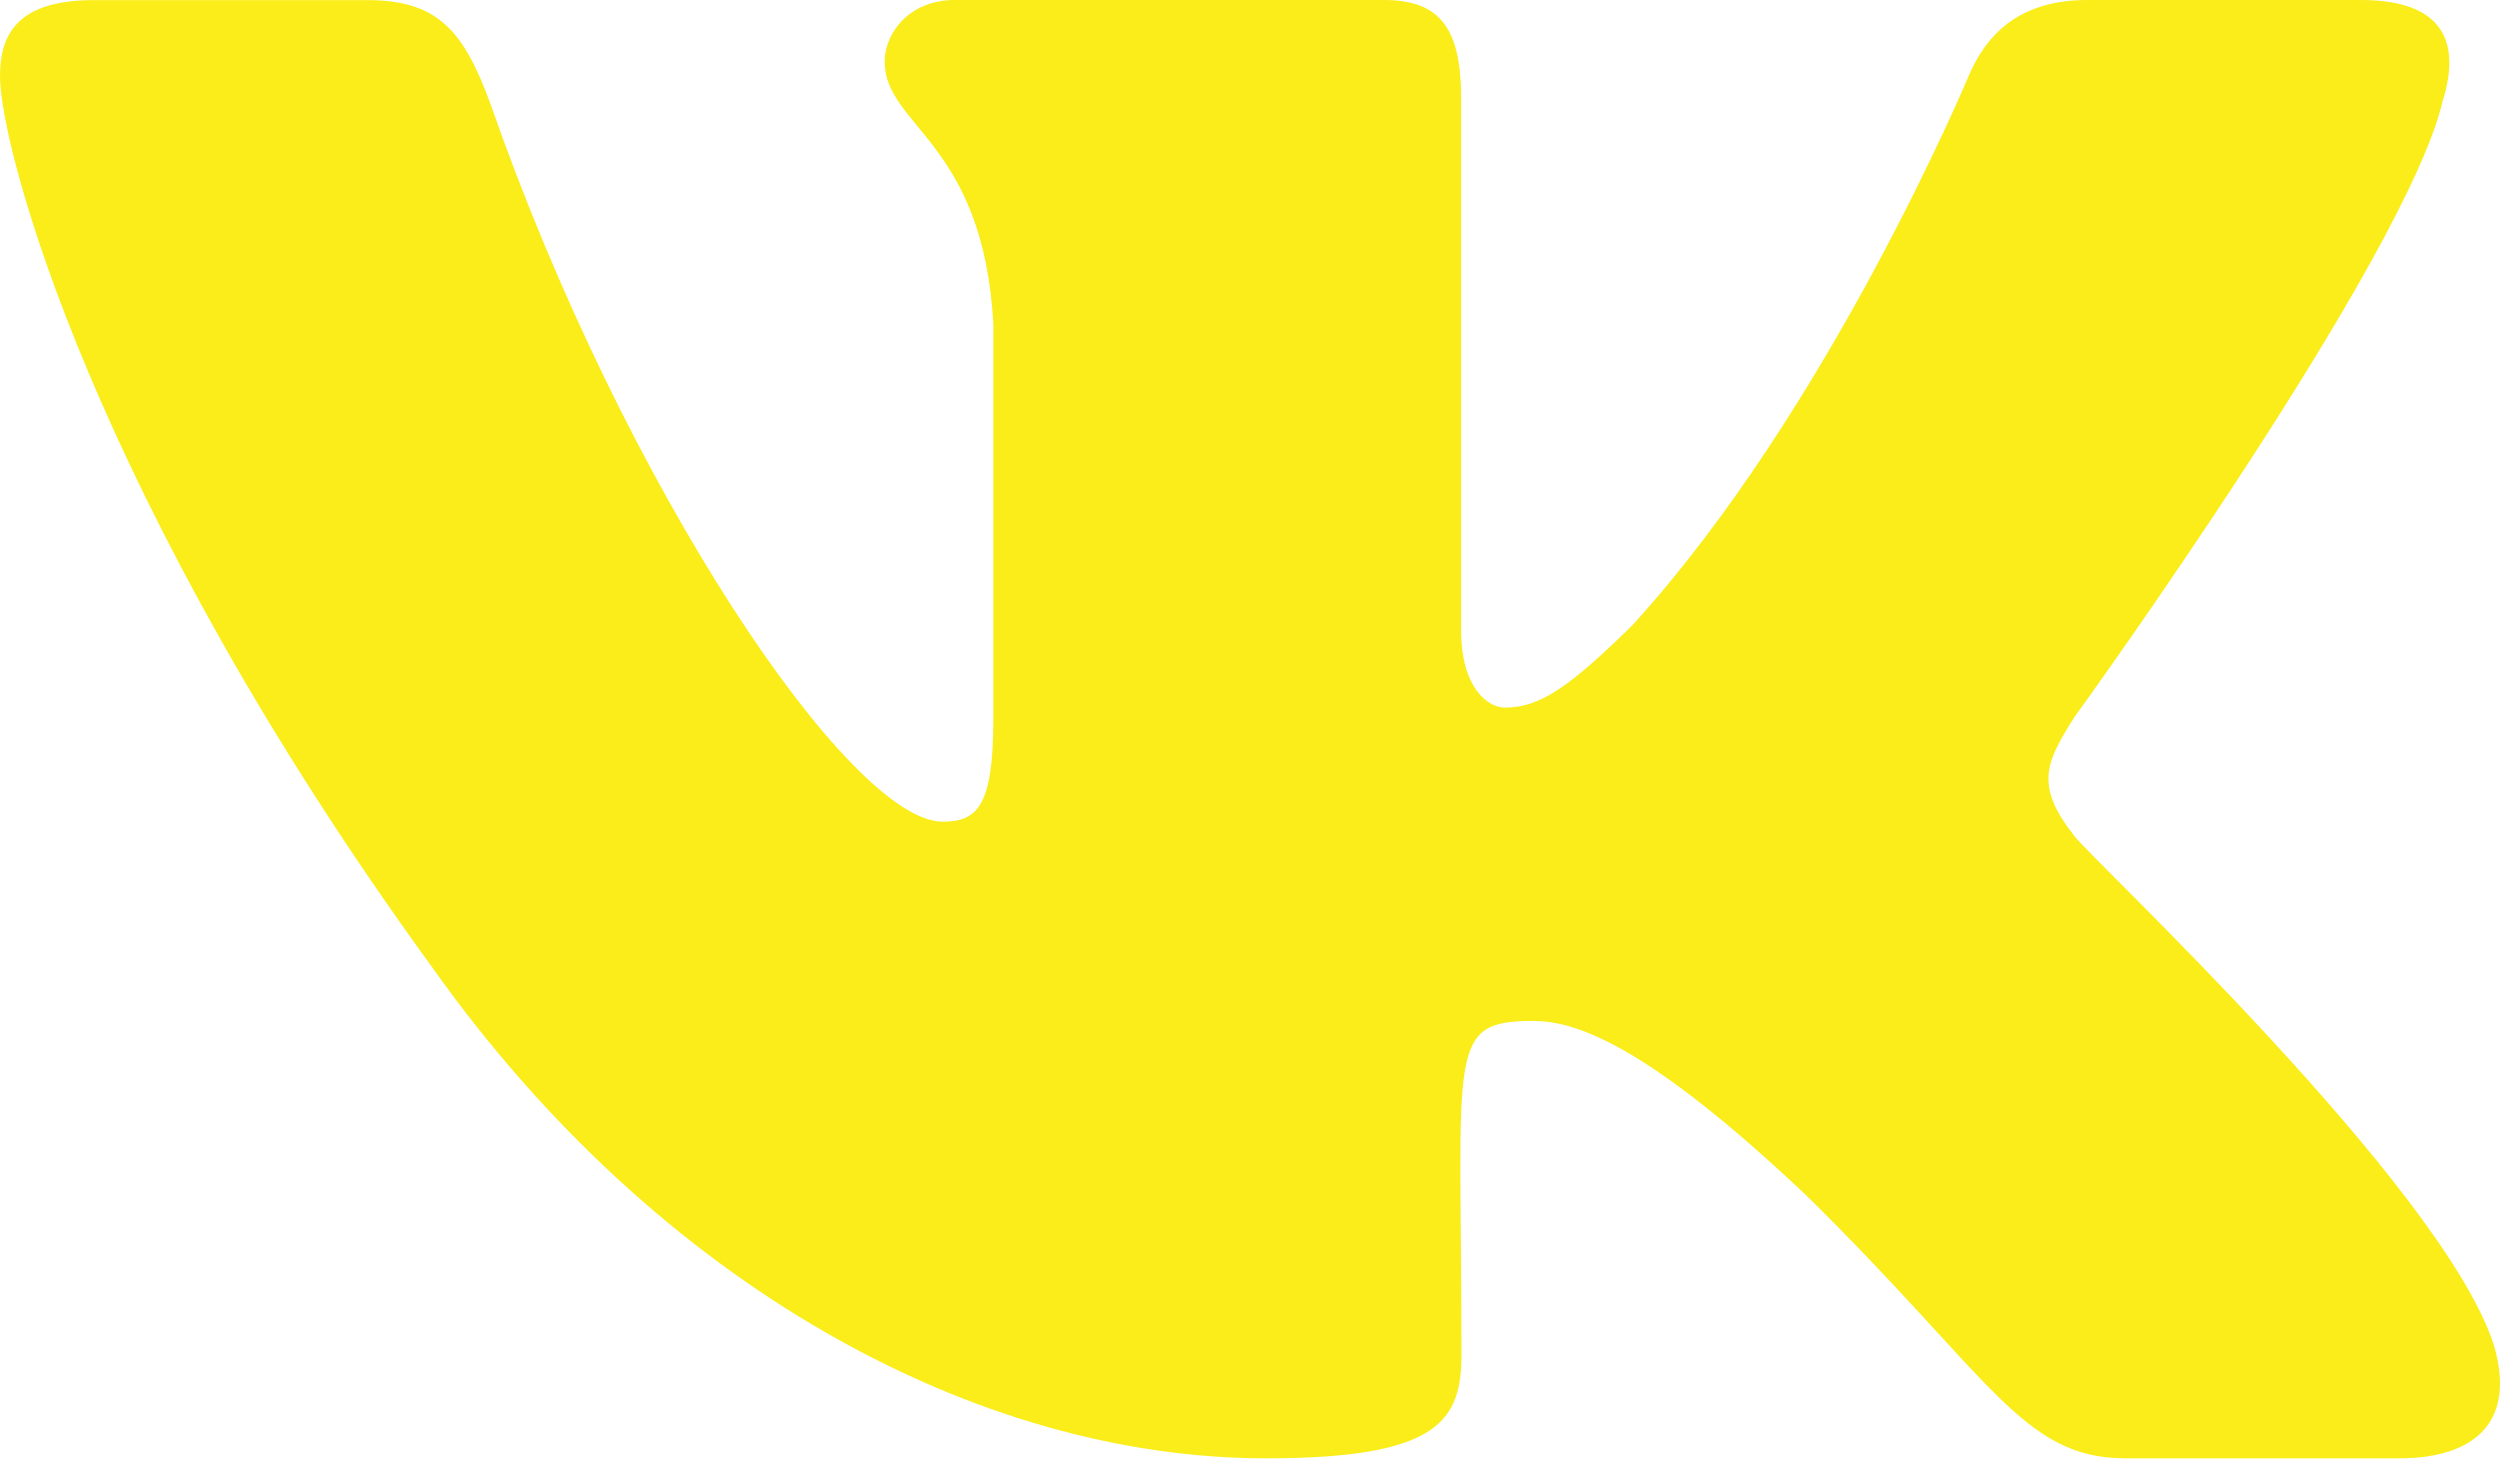
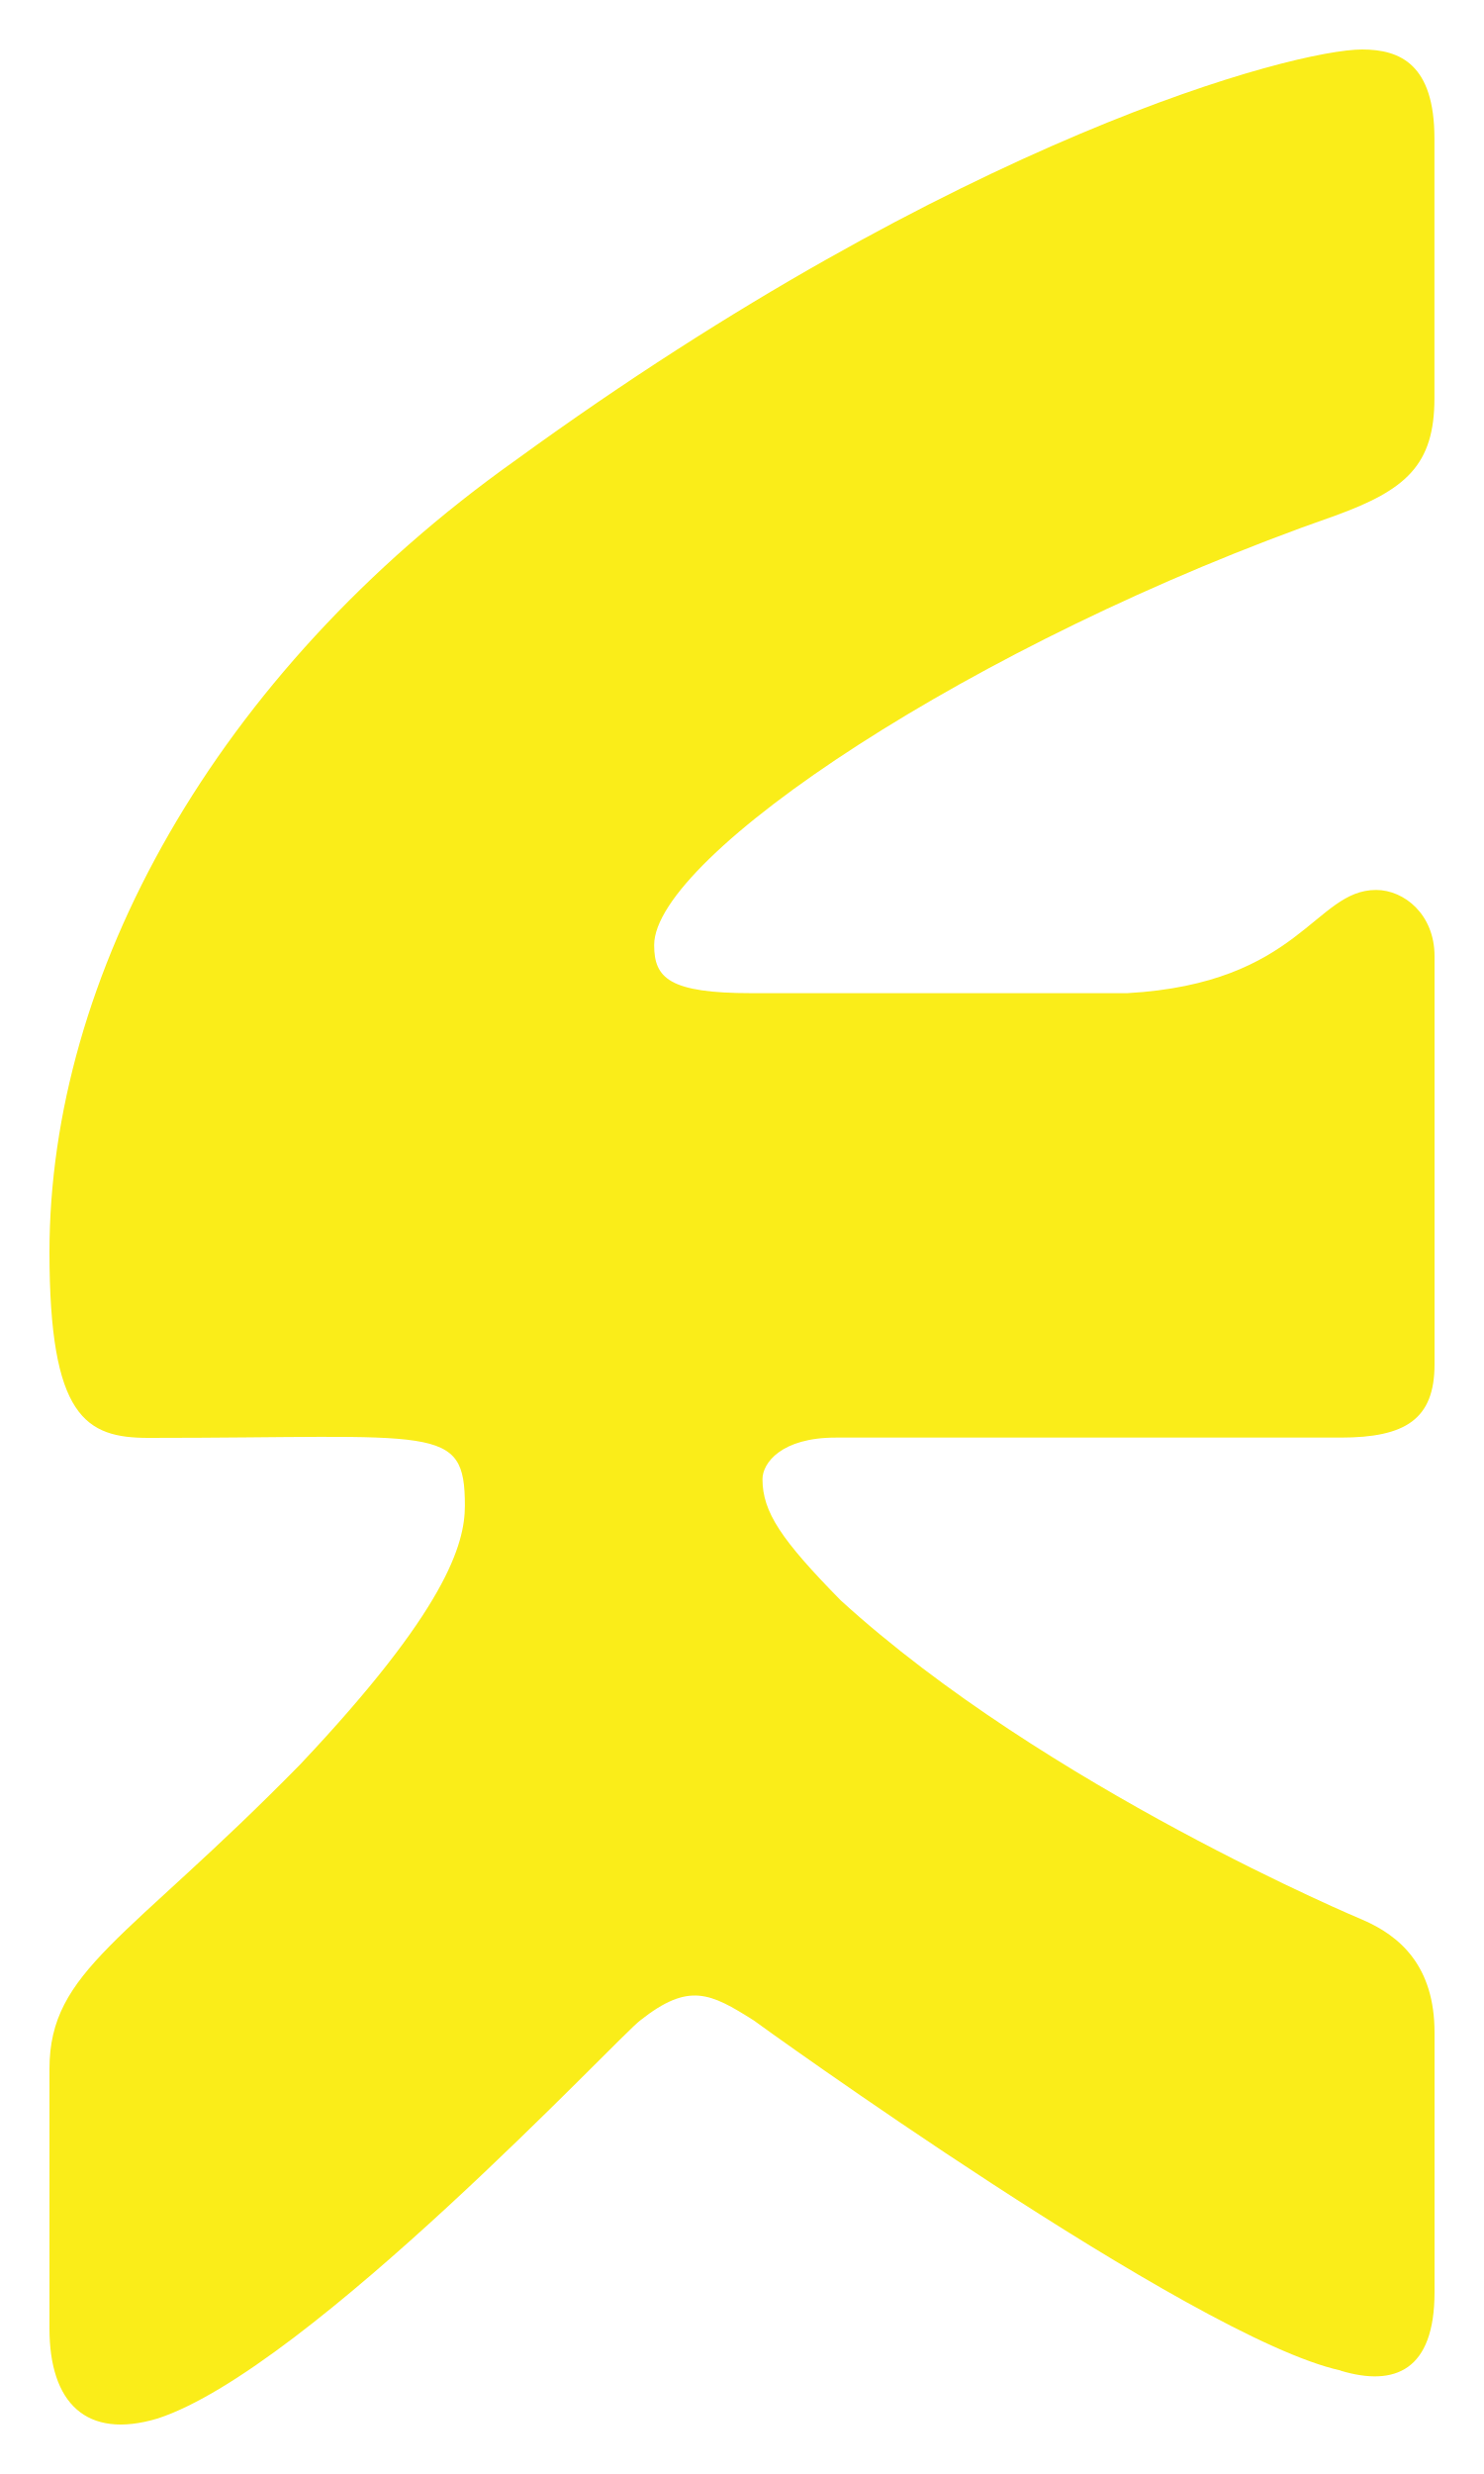
- <svg xmlns="http://www.w3.org/2000/svg" width="24" height="14" viewBox="0 0 24 14" fill="none">
-   <path d="M19.916 8.028C19.528 7.538 19.639 7.32 19.916 6.882C19.921 6.877 23.124 2.451 23.454 0.95L23.456 0.949C23.62 0.402 23.456 0 22.663 0H20.039C19.371 0 19.063 0.345 18.898 0.731C18.898 0.731 17.562 3.929 15.671 6.002C15.062 6.601 14.78 6.793 14.447 6.793C14.283 6.793 14.027 6.601 14.027 6.054V0.949C14.027 0.293 13.841 0 13.287 0H9.161C8.742 0 8.493 0.306 8.493 0.591C8.493 1.213 9.438 1.356 9.536 3.106V6.903C9.536 7.735 9.385 7.888 9.05 7.888C8.158 7.888 5.993 4.677 4.71 1.002C4.451 0.289 4.198 0.001 3.525 0.001H0.9C0.151 0.001 0 0.346 0 0.732C0 1.414 0.892 4.805 4.148 9.285C6.318 12.343 9.374 14 12.154 14C13.825 14 14.03 13.632 14.03 12.999C14.03 10.077 13.879 9.801 14.716 9.801C15.104 9.801 15.771 9.993 17.332 11.468C19.115 13.217 19.408 14 20.406 14H23.03C23.778 14 24.157 13.632 23.939 12.906C23.44 11.379 20.068 8.238 19.916 8.028Z" fill="#FAED19" />
+ <svg xmlns="http://www.w3.org/2000/svg" width="15" height="25" viewBox="0 0 15 25" fill="none">
+   <path d="M6.472 20.416C6.962 20.028 7.18 20.139 7.618 20.416C7.623 20.421 12.049 23.624 13.55 23.954L13.551 23.956C14.098 24.12 14.5 23.956 14.5 23.163V20.539C14.5 19.871 14.155 19.563 13.769 19.398C13.769 19.398 10.571 18.062 8.498 16.172C7.899 15.562 7.707 15.28 7.707 14.947C7.707 14.783 7.899 14.527 8.446 14.527H13.551C14.207 14.527 14.5 14.341 14.5 13.787V9.661C14.5 9.242 14.194 8.993 13.909 8.993C13.287 8.993 13.144 9.938 11.394 10.036H7.597C6.765 10.036 6.612 9.885 6.612 9.55C6.612 8.658 9.823 6.493 13.498 5.21C14.211 4.951 14.499 4.698 14.499 4.025V1.4C14.499 0.651 14.154 0.5 13.768 0.5C13.086 0.5 9.695 1.392 5.215 4.648C2.157 6.818 0.5 9.874 0.5 12.654C0.5 14.325 0.868 14.53 1.501 14.53C4.423 14.53 4.699 14.379 4.699 15.216C4.699 15.604 4.507 16.271 3.032 17.832C1.283 19.615 0.5 19.908 0.5 20.906V23.53C0.5 24.278 0.868 24.657 1.594 24.439C3.121 23.94 6.262 20.568 6.472 20.416Z" fill="#FAED19" />
</svg>
